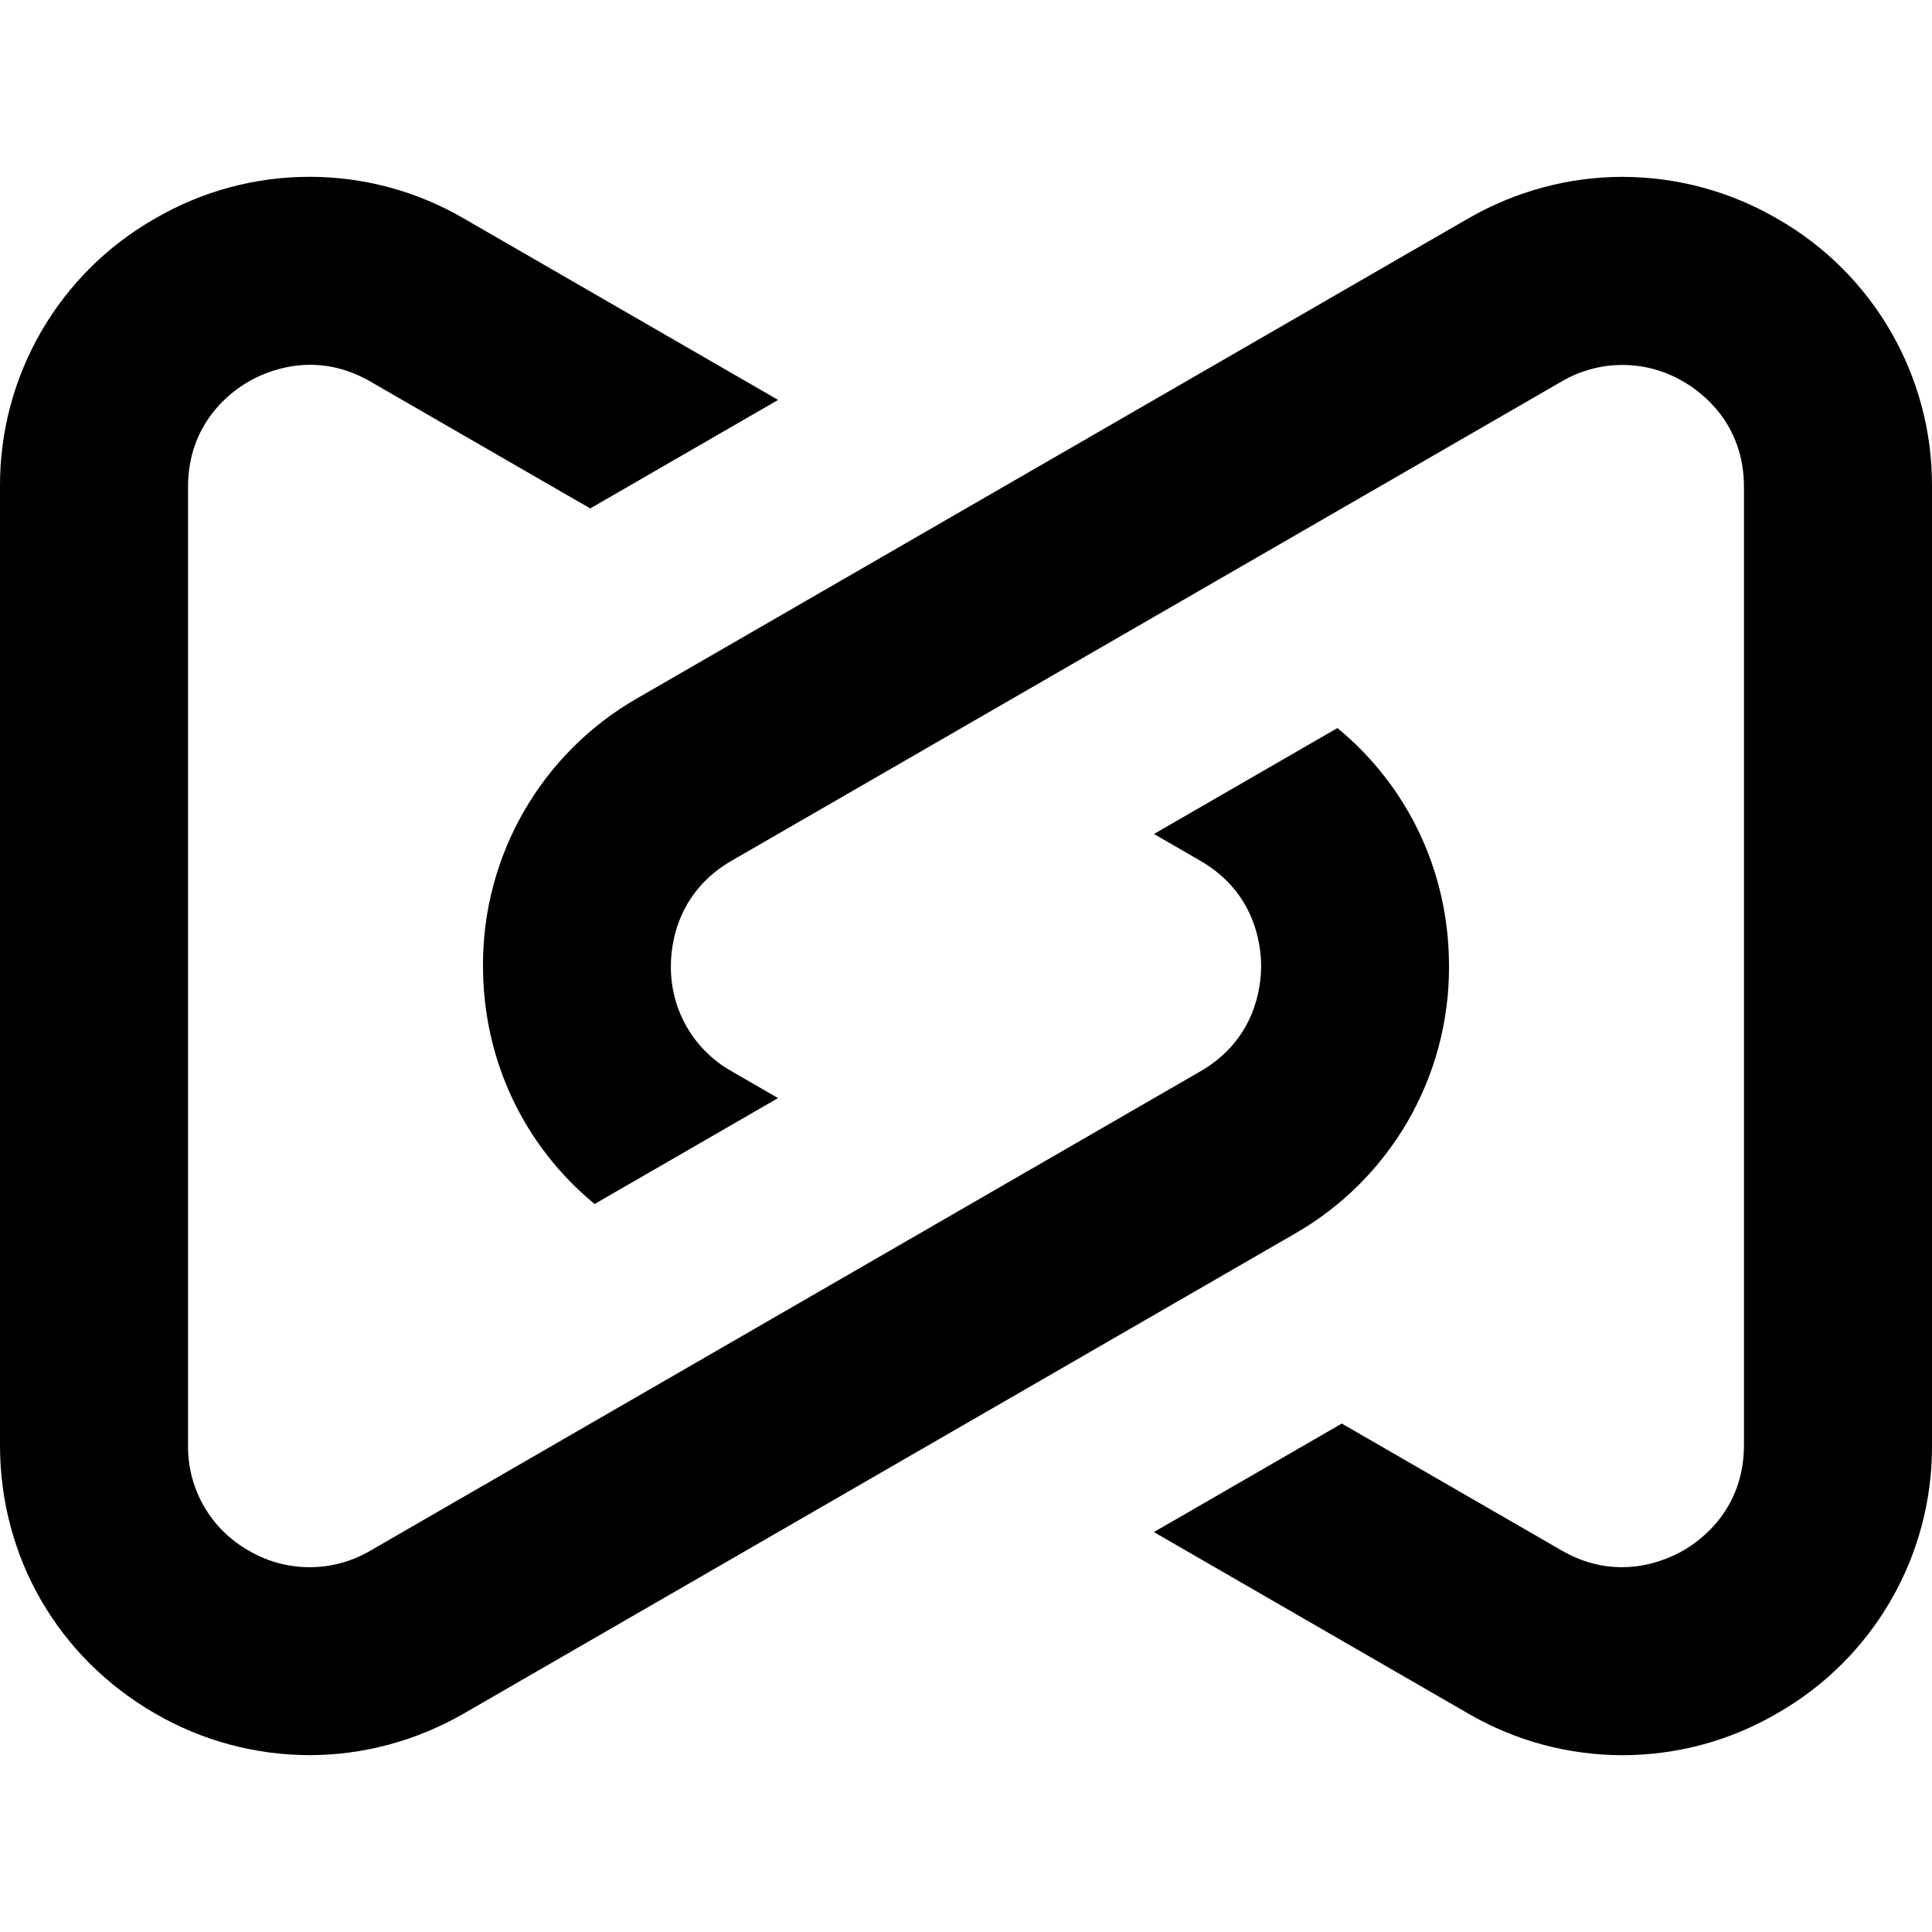
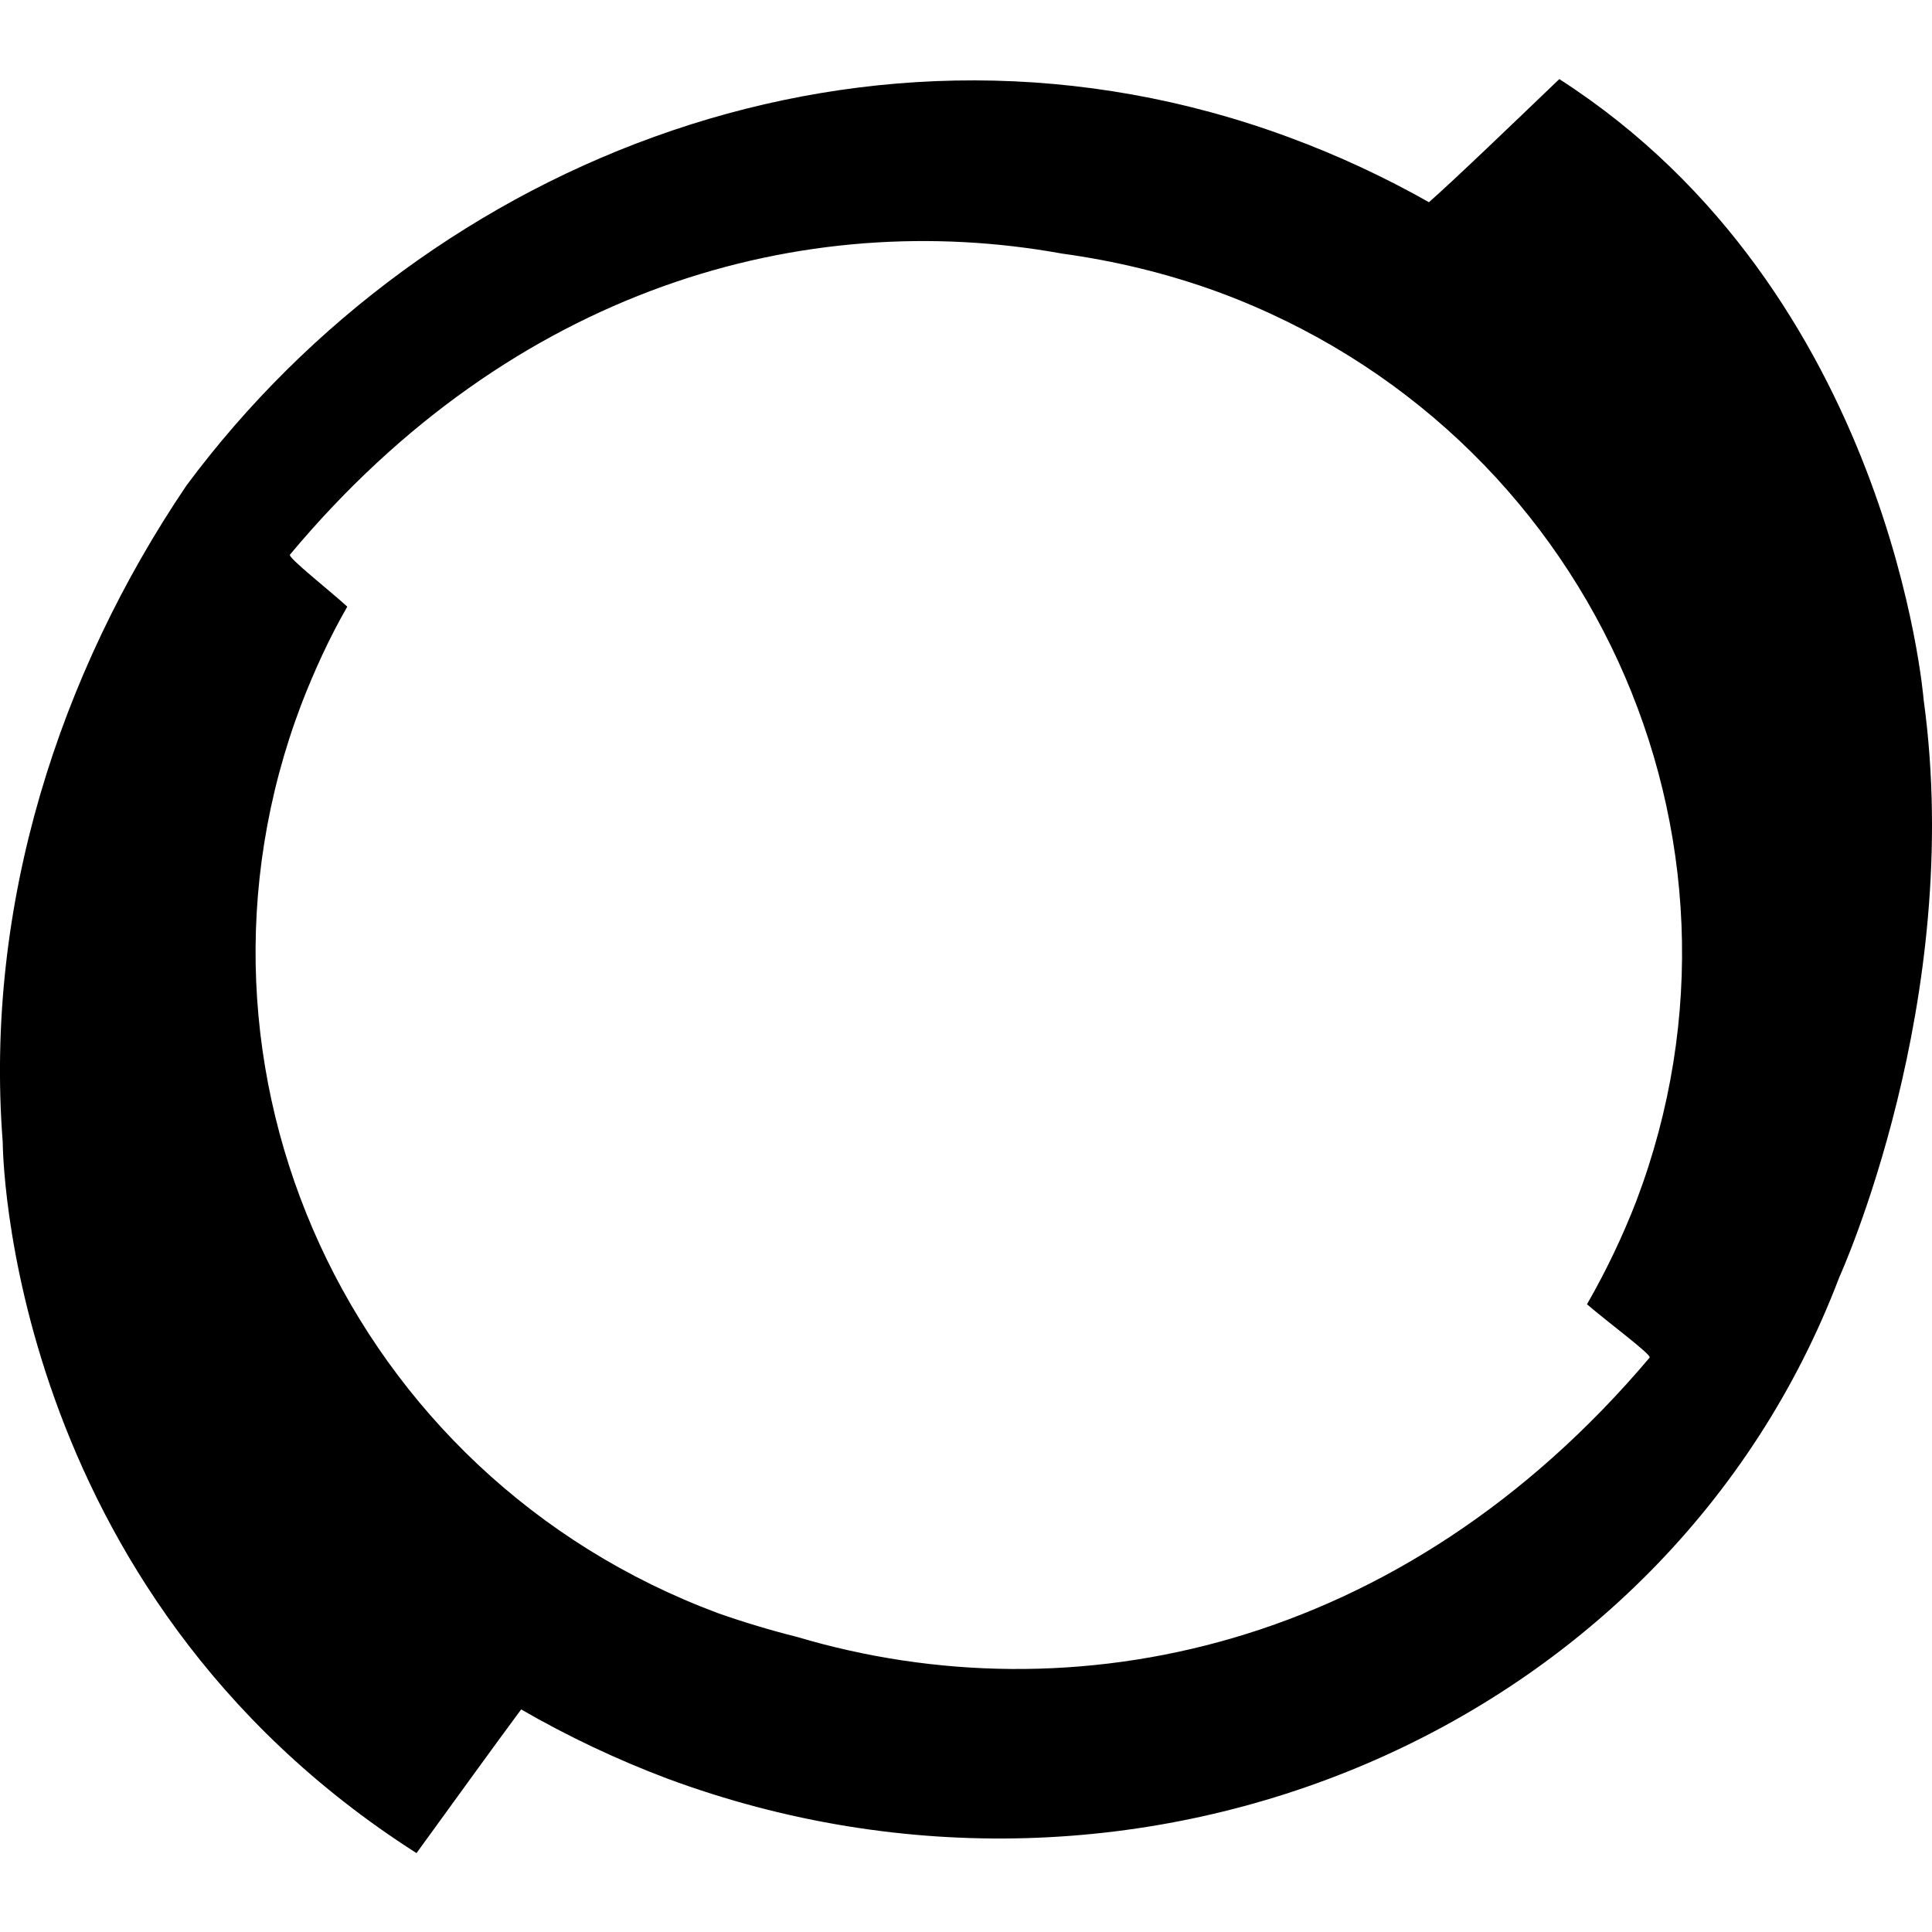
<svg xmlns="http://www.w3.org/2000/svg" role="img" viewBox="0 0 24 24">
-   <path d="m7.386 14.957 2.279-1.316-.576-.333A1.48 1.48 0 0 1 8.334 12c0-.262.073-.915.755-1.308l10.31-5.953a1.49 1.49 0 0 1 1.51 0c.228.13.755.52.755 1.308v11.906c0 .788-.527 1.178-.754 1.308s-.828.393-1.51 0l-2.732-1.577-2.334 1.348 3.899 2.251a3.81 3.81 0 0 0 3.845 0A3.81 3.81 0 0 0 24 17.953V6.047a3.81 3.81 0 0 0-1.922-3.33 3.83 3.83 0 0 0-1.923-.52c-.66 0-1.32.173-1.922.52L7.923 8.67A3.81 3.81 0 0 0 6 12c0 1.17.51 2.234 1.386 2.956zm9.228-5.913-2.279 1.316.576.333c.682.393.755 1.046.755 1.308 0 .263-.073.915-.755 1.308l-10.31 5.954a1.49 1.49 0 0 1-1.51 0 1.48 1.48 0 0 1-.755-1.308V6.047c0-.788.527-1.178.754-1.308s.828-.393 1.51 0l2.732 1.577 2.334-1.348-3.899-2.251a3.81 3.81 0 0 0-3.845 0A3.81 3.81 0 0 0 0 6.047v11.906c0 1.39.72 2.635 1.922 3.33a3.83 3.83 0 0 0 1.923.52c.66 0 1.32-.173 1.922-.52l10.31-5.953A3.81 3.81 0 0 0 18 12c0-1.17-.51-2.234-1.386-2.956" />
+   <path d="M3.741 8.755c.164-.425.352-.834.573-1.219-.213-.196-.745-.613-.712-.646 2.774-3.322 6.391-4.32 9.59-3.74.655.09 1.31.246 1.956.483 4.583 1.702 6.898 6.75 5.18 11.284a9.33 9.33 0 0 1-.614 1.285c.254.22.81.63.778.663-3.077 3.641-7.177 4.484-10.589 3.47a11.18 11.18 0 0 1-.982-.295c-4.574-1.702-6.898-6.751-5.18-11.285zM19.371.982c-.581.556-1.277 1.227-1.62 1.53a11.886 11.886 0 0 0-1.727-.802C10.819-.221 5.337 1.964 2.317 6.03.738 8.364-.195 11.236.034 14.19c0 0 .009 5.556 5.14 8.83.417-.574.948-1.31 1.3-1.785a12.36 12.36 0 0 0 1.817.86c5.892 2.184 12.422-.606 14.557-6.228 0 0 1.563-3.428 1.048-7.176 0 0-.401-5.057-4.525-7.708z" />
</svg>
